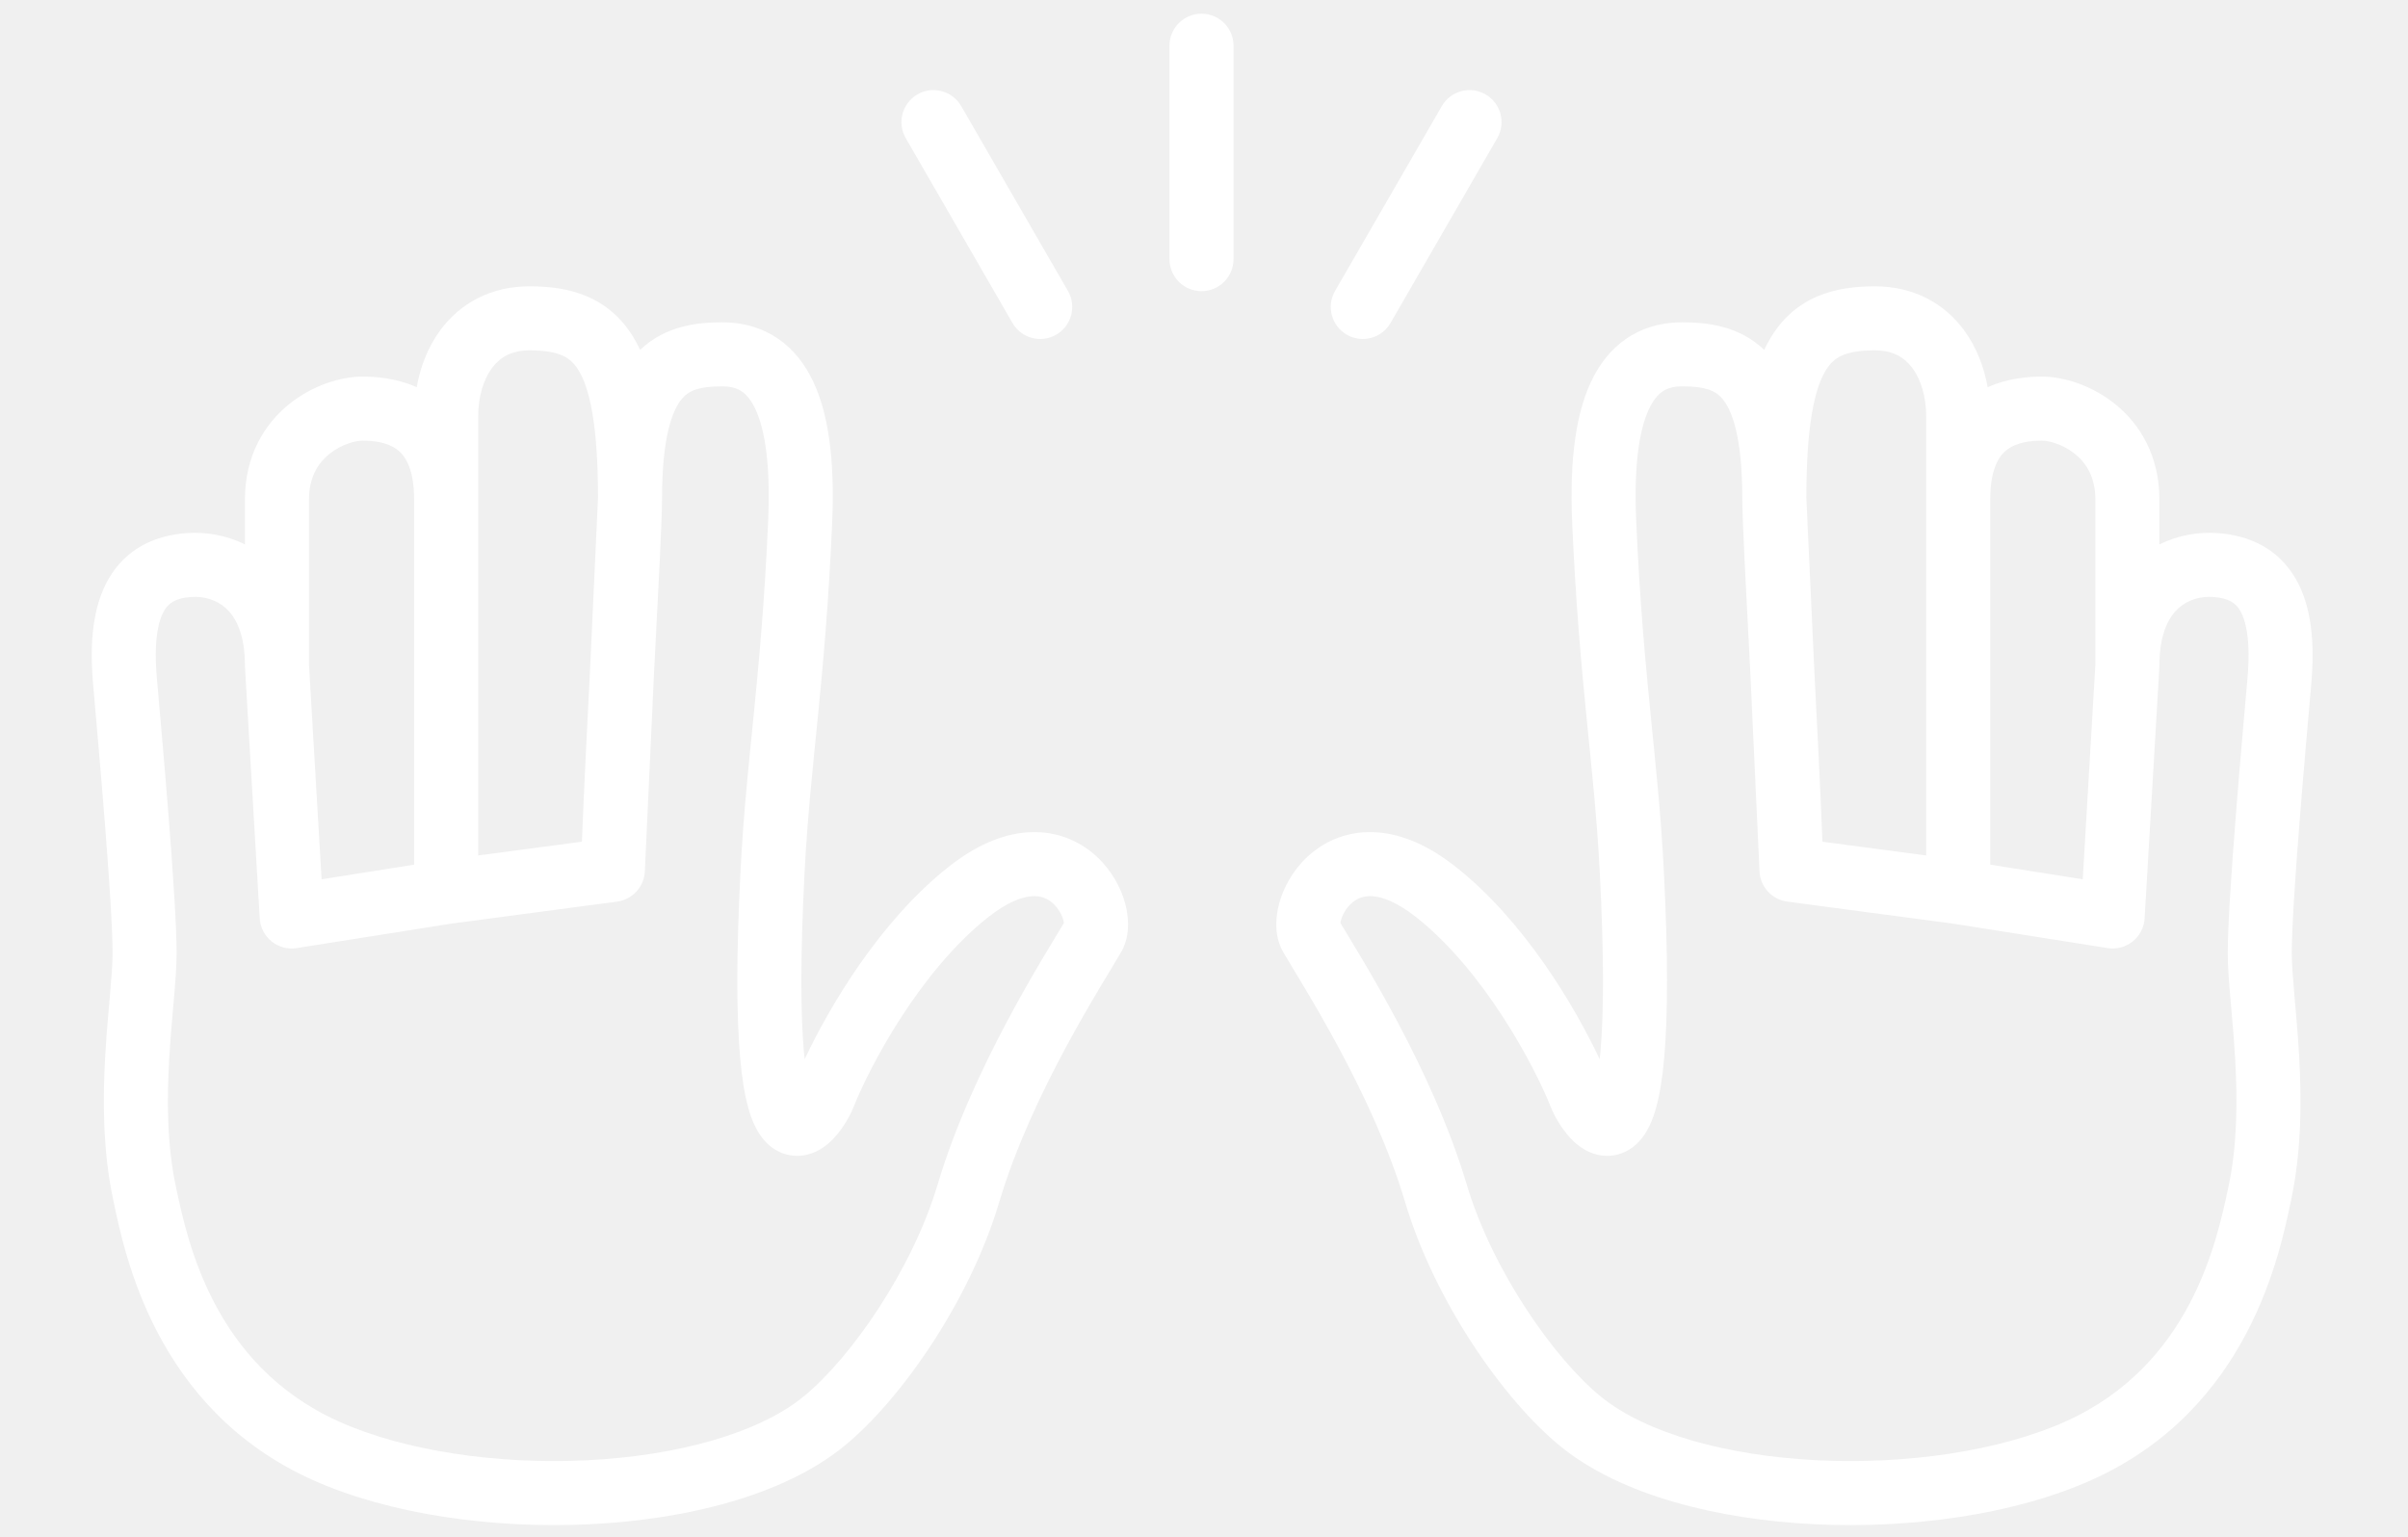
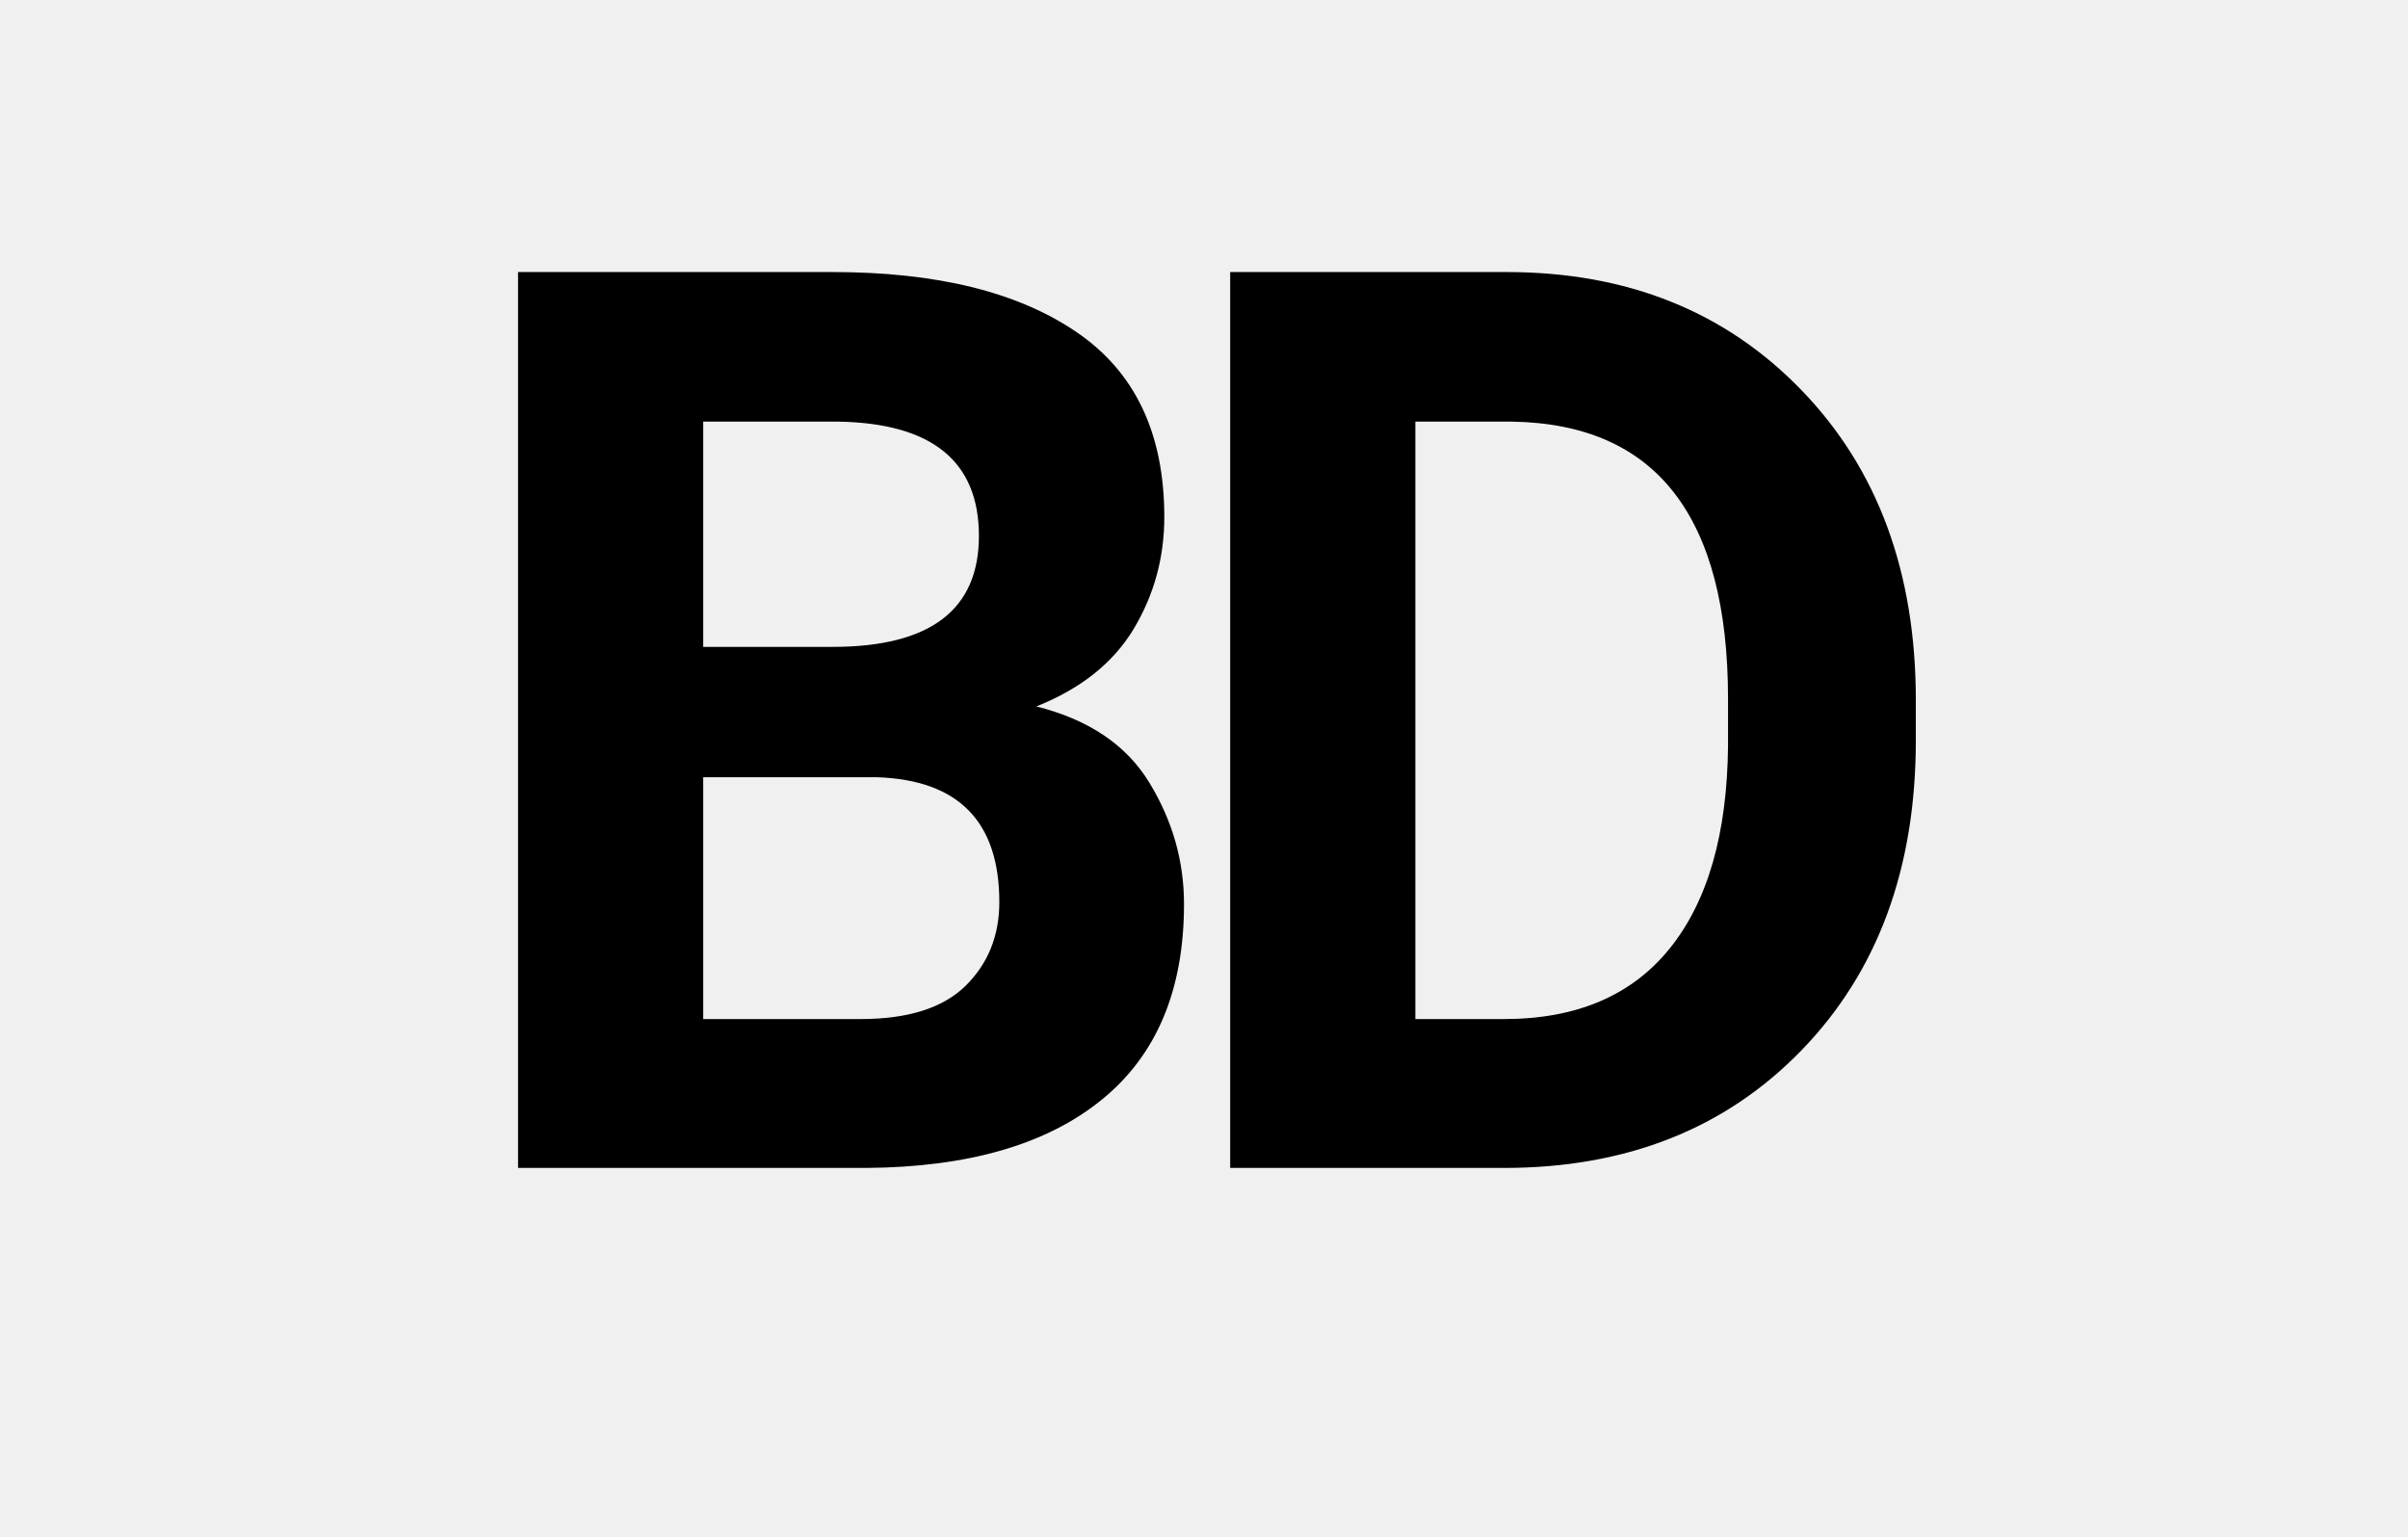
<svg xmlns="http://www.w3.org/2000/svg" width="47" height="30" viewBox="0 0 148 100" fill="none">
-   <path d="M71.754 16.863V2.974C71.754 1.824 72.687 0.891 73.838 0.891C74.988 0.891 75.921 1.824 75.921 2.974V16.863C75.921 18.014 74.988 18.947 73.838 18.947C72.687 18.947 71.754 18.014 71.754 16.863Z" fill="white" />
-   <path d="M82.527 18.933L89.472 6.905C90.047 5.908 91.322 5.567 92.318 6.142C93.314 6.717 93.656 7.992 93.081 8.988L86.136 21.017C85.561 22.013 84.286 22.355 83.29 21.779C82.293 21.204 81.952 19.929 82.527 18.933Z" fill="white" />
-   <path d="M65.148 18.933L58.204 6.905C57.628 5.908 56.354 5.567 55.357 6.142C54.361 6.717 54.019 7.992 54.595 8.988L61.539 21.017C62.114 22.013 63.389 22.355 64.385 21.779C65.382 21.204 65.723 19.929 65.148 18.933Z" fill="white" />
-   <path d="M98.504 92.497C95.143 89.76 90.879 83.663 89.093 77.664C86.86 70.165 82.031 62.777 80.958 60.914C80.006 59.26 83.031 53.261 89.093 58.046C93.942 61.874 97.388 68.466 98.504 71.283C98.957 72.424 103.006 79.248 101.827 56.605C101.455 49.445 100.49 44.313 100.036 33.939C99.681 25.8 101.824 23.057 105.11 23.057C108.396 23.057 111.106 24.124 111.106 32.428C111.106 22.868 113.154 20.714 117.646 20.715C121.39 20.715 123.069 23.908 123.069 27.095V32.508C123.069 27.095 126.669 26.59 128.519 26.59C130.37 26.59 134.076 28.196 134.076 32.508V43.317C134.076 38.116 137.324 36.601 139.773 36.765C142.963 36.979 144.405 39.238 143.965 44.313C143.651 47.935 142.689 58.527 142.689 62.029C142.689 65.171 143.965 71.68 142.689 77.664C141.953 81.117 140.137 90.263 130.885 94.41C121.634 98.558 105.364 98.081 98.504 92.497Z" fill="transparent" />
-   <path d="M140.606 62.029C140.606 58.409 141.583 47.675 141.89 44.132C142.097 41.737 141.809 40.425 141.424 39.754C141.141 39.263 140.699 38.915 139.634 38.844C138.865 38.792 138.027 39.011 137.401 39.576C136.814 40.105 136.159 41.168 136.159 43.318L136.155 43.439L135.198 59.758C135.164 60.345 134.883 60.891 134.424 61.26C133.966 61.628 133.374 61.786 132.793 61.694L122.764 60.107L111.948 58.67C110.949 58.538 110.188 57.708 110.142 56.702L109.545 43.806L109.54 43.696C109.274 38.561 109.022 33.877 109.022 32.428C109.022 28.386 108.338 26.681 107.74 25.963C107.263 25.392 106.577 25.14 105.11 25.14C104.583 25.14 104.212 25.248 103.933 25.411C103.659 25.571 103.346 25.859 103.049 26.421C102.41 27.626 101.945 29.891 102.118 33.848C102.342 38.98 102.692 42.815 103.035 46.272C103.377 49.723 103.718 52.856 103.908 56.497C104.204 62.197 104.178 66.126 103.945 68.792C103.828 70.124 103.656 71.2 103.423 72.05C103.202 72.856 102.871 73.676 102.296 74.289C101.6 75.03 100.608 75.384 99.577 75.136C98.759 74.939 98.185 74.421 97.871 74.092C97.214 73.402 96.75 72.511 96.568 72.051C95.51 69.381 92.235 63.181 87.802 59.681C86.509 58.66 85.567 58.365 84.974 58.32C84.415 58.278 84.009 58.444 83.691 58.697C83.34 58.976 83.078 59.381 82.948 59.764C82.902 59.9 82.882 59.997 82.874 60.058C84.076 62.087 88.842 69.522 91.09 77.069C92.765 82.694 96.804 88.426 99.819 90.881C102.74 93.258 107.988 94.731 113.9 95.022C119.756 95.309 125.788 94.412 130.033 92.509C138.233 88.833 139.903 80.738 140.651 77.229C141.232 74.506 141.243 71.599 141.087 68.901C141.01 67.555 140.894 66.297 140.793 65.137C140.695 64.01 140.606 62.922 140.606 62.029ZM120.986 27.095C120.986 25.831 120.648 24.705 120.089 23.951C119.583 23.27 118.84 22.799 117.646 22.798C116.668 22.798 116.011 22.919 115.546 23.117C115.13 23.294 114.781 23.57 114.463 24.083C113.73 25.267 113.192 27.645 113.189 32.384L113.707 43.602C113.901 47.344 114.103 51.399 114.236 54.771L120.986 55.667V27.095ZM125.153 56.265L131.172 57.218L131.992 43.267V32.508C131.992 31.031 131.39 30.128 130.678 29.549C129.884 28.904 128.957 28.673 128.519 28.673C127.722 28.673 126.899 28.797 126.306 29.218C125.849 29.542 125.153 30.309 125.153 32.508V56.265ZM136.159 35.428C137.406 34.807 138.74 34.608 139.912 34.687C142.037 34.829 143.91 35.718 145.037 37.678C146.06 39.459 146.273 41.814 146.041 44.493C145.72 48.195 144.772 58.646 144.772 62.029C144.772 62.708 144.843 63.612 144.944 64.776C145.042 65.907 145.165 67.239 145.247 68.661C145.411 71.499 145.422 74.838 144.727 78.099C144.002 81.495 142.041 91.692 131.738 96.311C126.731 98.555 120.002 99.494 113.696 99.184C107.445 98.877 101.128 97.319 97.189 94.112C93.481 91.094 88.994 84.631 87.096 78.259C84.953 71.062 80.311 63.965 79.153 61.953C78.471 60.769 78.684 59.363 79.002 58.426C79.361 57.369 80.055 56.263 81.099 55.434C82.176 54.578 83.604 54.038 85.288 54.165C86.937 54.289 88.646 55.039 90.383 56.411C94.854 59.94 98.134 65.508 99.742 68.923C99.759 68.766 99.779 68.602 99.794 68.43C100.003 66.043 100.039 62.334 99.747 56.713C99.564 53.194 99.236 50.181 98.889 46.683C98.543 43.19 98.184 39.271 97.955 34.03C97.772 29.848 98.201 26.672 99.367 24.471C99.972 23.33 100.79 22.422 101.83 21.814C102.866 21.209 103.995 20.974 105.11 20.974C106.759 20.974 108.813 21.206 110.448 22.768C110.593 22.458 110.75 22.165 110.921 21.89C111.676 20.67 112.681 19.808 113.912 19.284C115.095 18.779 116.378 18.631 117.646 18.631C120.195 18.631 122.165 19.756 123.435 21.468C124.257 22.576 124.75 23.878 124.985 25.198C126.338 24.588 127.691 24.507 128.519 24.507C129.933 24.507 131.784 25.079 133.305 26.315C134.908 27.618 136.159 29.673 136.159 32.508V35.428Z" fill="white" />
-   <path d="M49.258 92.497C52.62 89.76 56.883 83.663 58.67 77.664C60.903 70.165 65.732 62.777 66.805 60.914C67.757 59.26 64.731 53.261 58.67 58.046C53.82 61.874 50.375 68.466 49.258 71.283C48.806 72.424 44.757 79.248 45.935 56.605C46.308 49.445 47.273 44.313 47.726 33.939C48.082 25.8 45.938 23.057 42.652 23.057C39.367 23.057 36.657 24.124 36.657 32.428C36.657 22.868 34.609 20.714 30.117 20.715C26.373 20.715 24.693 23.908 24.693 27.095V32.508C24.693 27.095 21.094 26.59 19.243 26.59C17.392 26.59 13.687 28.196 13.687 32.508V43.317C13.687 38.116 10.439 36.601 7.99 36.765C4.799 36.979 3.357 39.238 3.797 44.313C4.111 47.935 5.073 58.527 5.073 62.029C5.073 65.171 3.797 71.68 5.073 77.664C5.81 81.117 7.626 90.263 16.877 94.41C26.129 98.558 42.399 98.081 49.258 92.497Z" fill="transparent" />
-   <path d="M7.157 62.029C7.157 58.409 6.18 47.675 5.873 44.132C5.665 41.737 5.954 40.425 6.339 39.754C6.621 39.263 7.063 38.915 8.128 38.844C8.898 38.792 9.736 39.011 10.362 39.576C10.948 40.105 11.603 41.168 11.603 43.318L11.607 43.439L12.564 59.758C12.599 60.345 12.88 60.891 13.338 61.26C13.796 61.628 14.389 61.786 14.97 61.694L24.999 60.107L35.814 58.67C36.814 58.538 37.574 57.708 37.621 56.702L38.217 43.806L38.223 43.696C38.489 38.561 38.74 33.877 38.74 32.428C38.74 28.386 39.425 26.681 40.023 25.963C40.5 25.392 41.185 25.14 42.652 25.14C43.179 25.14 43.551 25.248 43.83 25.411C44.104 25.571 44.416 25.859 44.714 26.421C45.352 27.626 45.817 29.891 45.645 33.848C45.42 38.98 45.07 42.815 44.728 46.272C44.385 49.723 44.044 52.856 43.855 56.497C43.558 62.197 43.585 66.126 43.818 68.792C43.934 70.124 44.107 71.2 44.34 72.05C44.56 72.856 44.891 73.676 45.466 74.289C46.163 75.03 47.155 75.384 48.185 75.136C49.003 74.939 49.578 74.421 49.892 74.092C50.548 73.402 51.012 72.511 51.194 72.051C52.253 69.381 55.527 63.181 59.96 59.681C61.254 58.66 62.196 58.365 62.789 58.32C63.348 58.278 63.753 58.444 64.072 58.697C64.422 58.976 64.684 59.381 64.815 59.764C64.861 59.9 64.88 59.997 64.888 60.058C63.687 62.087 58.92 69.522 56.673 77.069C54.998 82.694 50.959 88.426 47.943 90.881C45.023 93.258 39.775 94.731 33.862 95.022C28.007 95.309 21.975 94.412 17.73 92.509C9.53 88.833 7.86 80.738 7.111 77.229C6.531 74.506 6.52 71.599 6.675 68.901C6.753 67.555 6.868 66.297 6.969 65.137C7.067 64.01 7.157 62.922 7.157 62.029ZM26.777 27.095C26.777 25.831 27.115 24.705 27.674 23.951C28.179 23.27 28.922 22.799 30.117 22.798C31.094 22.798 31.752 22.919 32.216 23.117C32.633 23.294 32.982 23.57 33.3 24.083C34.033 25.267 34.571 27.645 34.574 32.384L34.055 43.602C33.861 47.344 33.659 51.399 33.526 54.771L26.777 55.667V27.095ZM22.61 56.265L16.59 57.218L15.771 43.267V32.508C15.771 31.031 16.373 30.128 17.085 29.549C17.879 28.904 18.806 28.673 19.243 28.673C20.041 28.673 20.863 28.797 21.456 29.218C21.913 29.542 22.61 30.309 22.61 32.508V56.265ZM11.603 35.428C10.357 34.807 9.023 34.608 7.85 34.687C5.725 34.829 3.852 35.718 2.726 37.678C1.703 39.459 1.489 41.814 1.722 44.493C2.042 48.195 2.99 58.646 2.99 62.029C2.99 62.708 2.92 63.612 2.819 64.776C2.72 65.907 2.597 67.239 2.515 68.661C2.352 71.499 2.34 74.838 3.036 78.099C3.76 81.495 5.722 91.692 16.024 96.311C21.031 98.555 27.76 99.494 34.067 99.184C40.317 98.877 46.635 97.319 50.574 94.112C54.282 91.094 58.769 84.631 60.666 78.259C62.81 71.062 67.452 63.965 68.61 61.953C69.292 60.769 69.079 59.363 68.761 58.426C68.402 57.369 67.707 56.263 66.663 55.434C65.587 54.578 64.158 54.038 62.475 54.165C60.826 54.289 59.116 55.039 57.379 56.411C52.908 59.94 49.628 65.508 48.02 68.923C48.004 68.766 47.983 68.602 47.968 68.43C47.76 66.043 47.723 62.334 48.016 56.713C48.199 53.194 48.527 50.181 48.874 46.683C49.22 43.19 49.578 39.271 49.808 34.03C49.99 29.848 49.561 26.672 48.395 24.471C47.791 23.33 46.973 22.422 45.932 21.814C44.896 21.209 43.768 20.974 42.652 20.974C41.004 20.974 38.95 21.206 37.314 22.768C37.17 22.458 37.013 22.165 36.842 21.89C36.086 20.67 35.082 19.808 33.851 19.284C32.668 18.779 31.385 18.631 30.117 18.631C27.568 18.631 25.598 19.756 24.328 21.468C23.506 22.576 23.012 23.878 22.777 25.198C21.425 24.588 20.072 24.507 19.243 24.507C17.83 24.507 15.979 25.079 14.457 26.315C12.854 27.618 11.603 29.673 11.603 32.508V35.428Z" fill="white" />
+   <text x="74" y="76" text-anchor="middle" font-family="ui-sans-serif, system-ui, -apple-system, 'Segoe UI', Roboto, Helvetica, Arial, sans-serif" font-size="82" font-weight="700" letter-spacing="-6" fill="currentColor">BD</text>
</svg>
